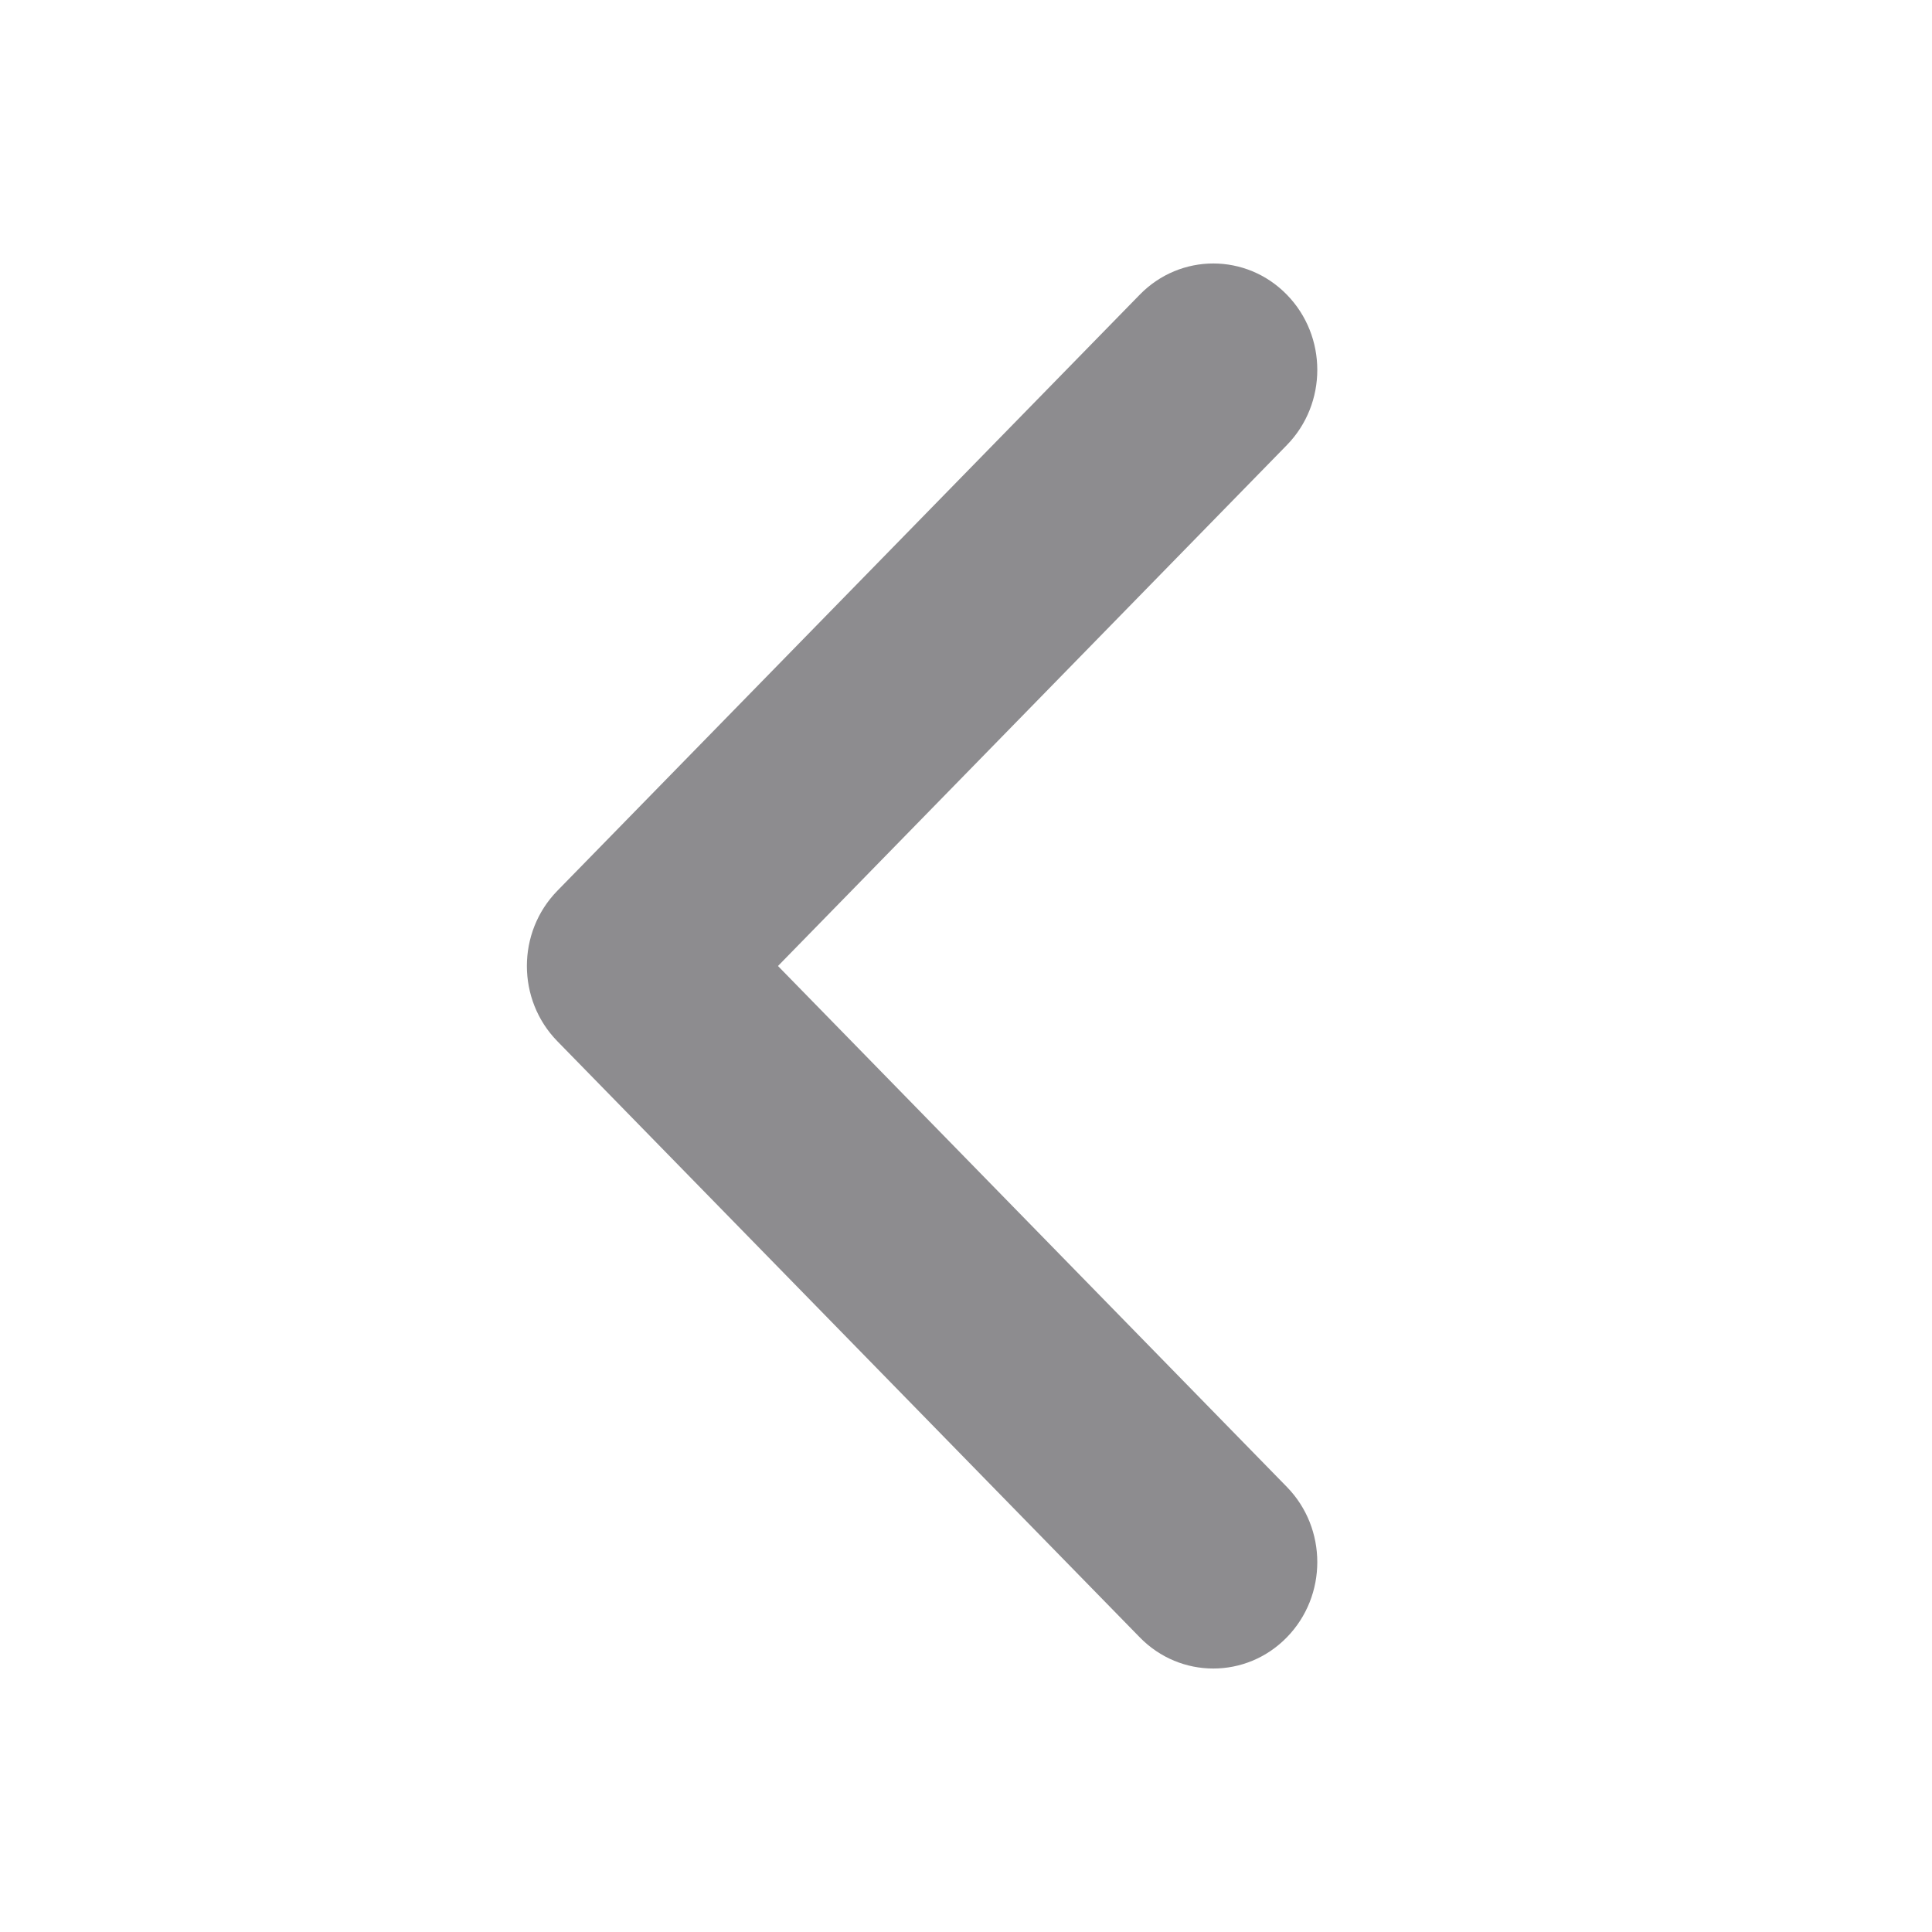
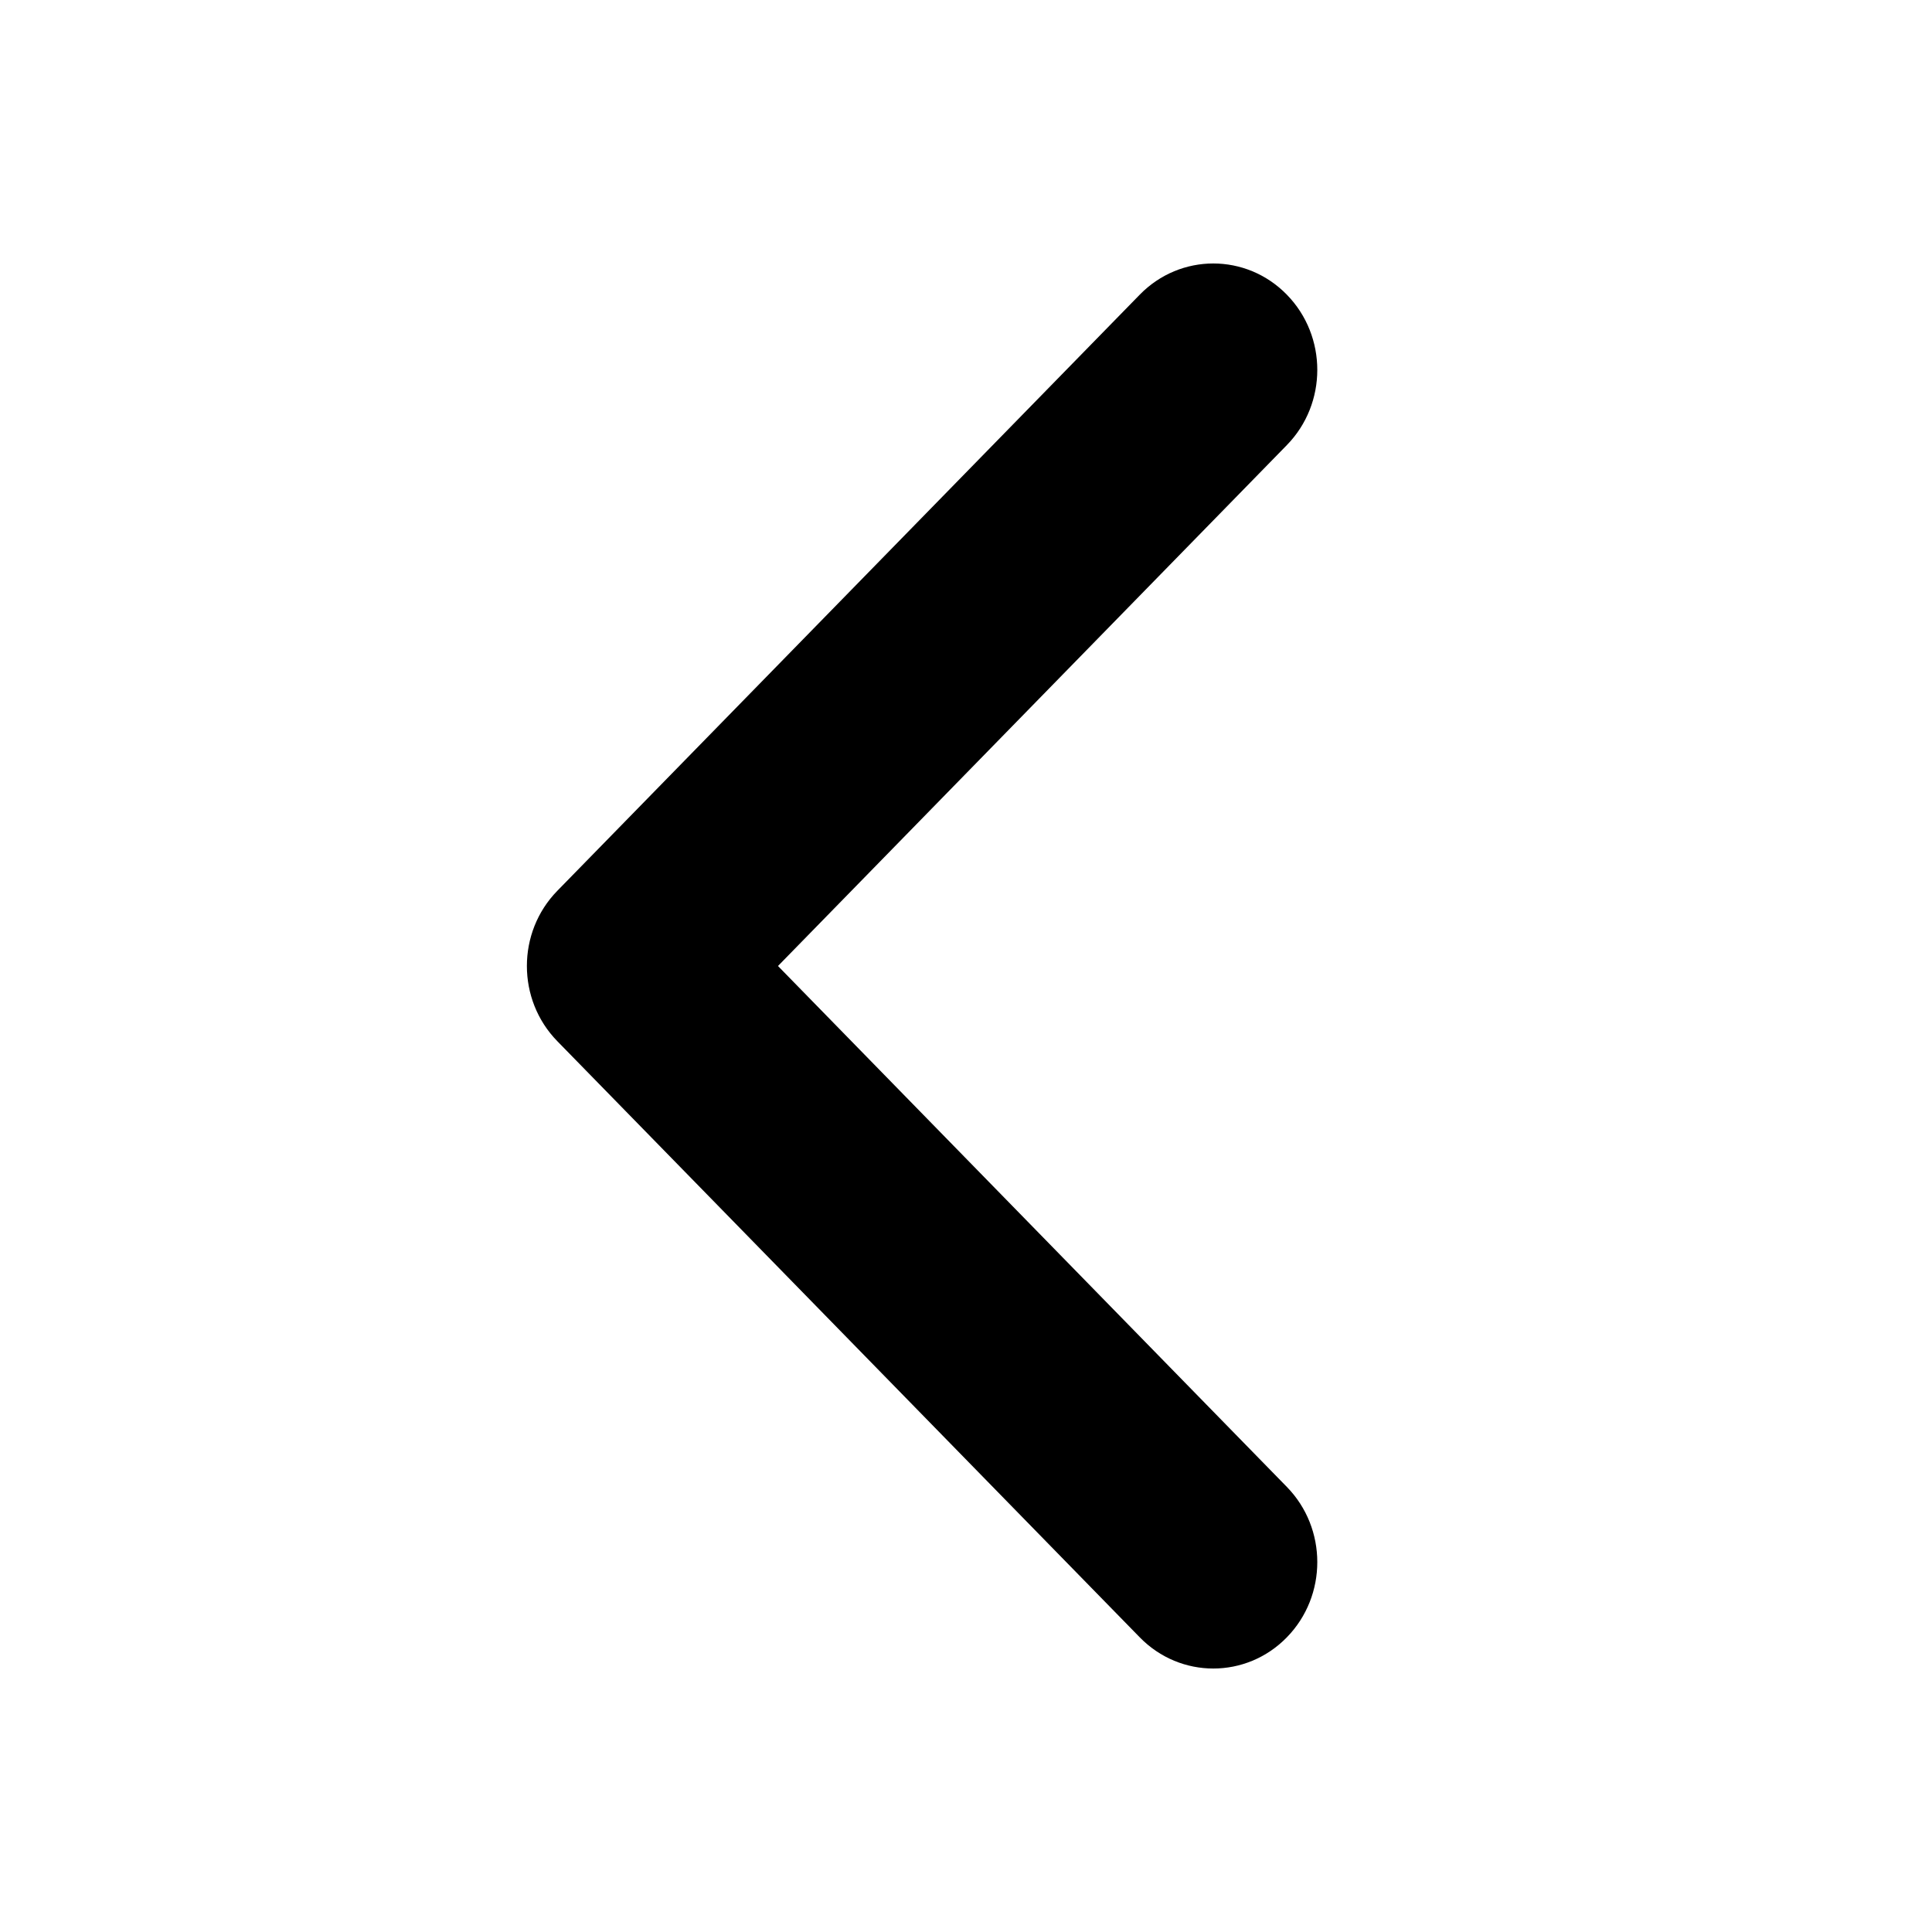
<svg xmlns="http://www.w3.org/2000/svg" width="22" height="22" viewBox="0 0 22 22" fill="none">
-   <path d="M14.653 3.355C14.191 2.882 13.441 2.882 12.979 3.355L6.347 10.143C5.884 10.616 5.884 11.384 6.347 11.857L12.979 18.645C13.441 19.118 14.191 19.118 14.653 18.645C15.116 18.172 15.116 17.404 14.653 16.931L8.859 11L14.653 5.069C15.116 4.596 15.116 3.828 14.653 3.355Z" fill="#8D8C8F" />
+   <path d="M14.653 3.355C14.191 2.882 13.441 2.882 12.979 3.355L6.347 10.143C5.884 10.616 5.884 11.384 6.347 11.857L12.979 18.645C13.441 19.118 14.191 19.118 14.653 18.645C15.116 18.172 15.116 17.404 14.653 16.931L8.859 11L14.653 5.069C15.116 4.596 15.116 3.828 14.653 3.355Z" fill="currentColor" />
</svg>
